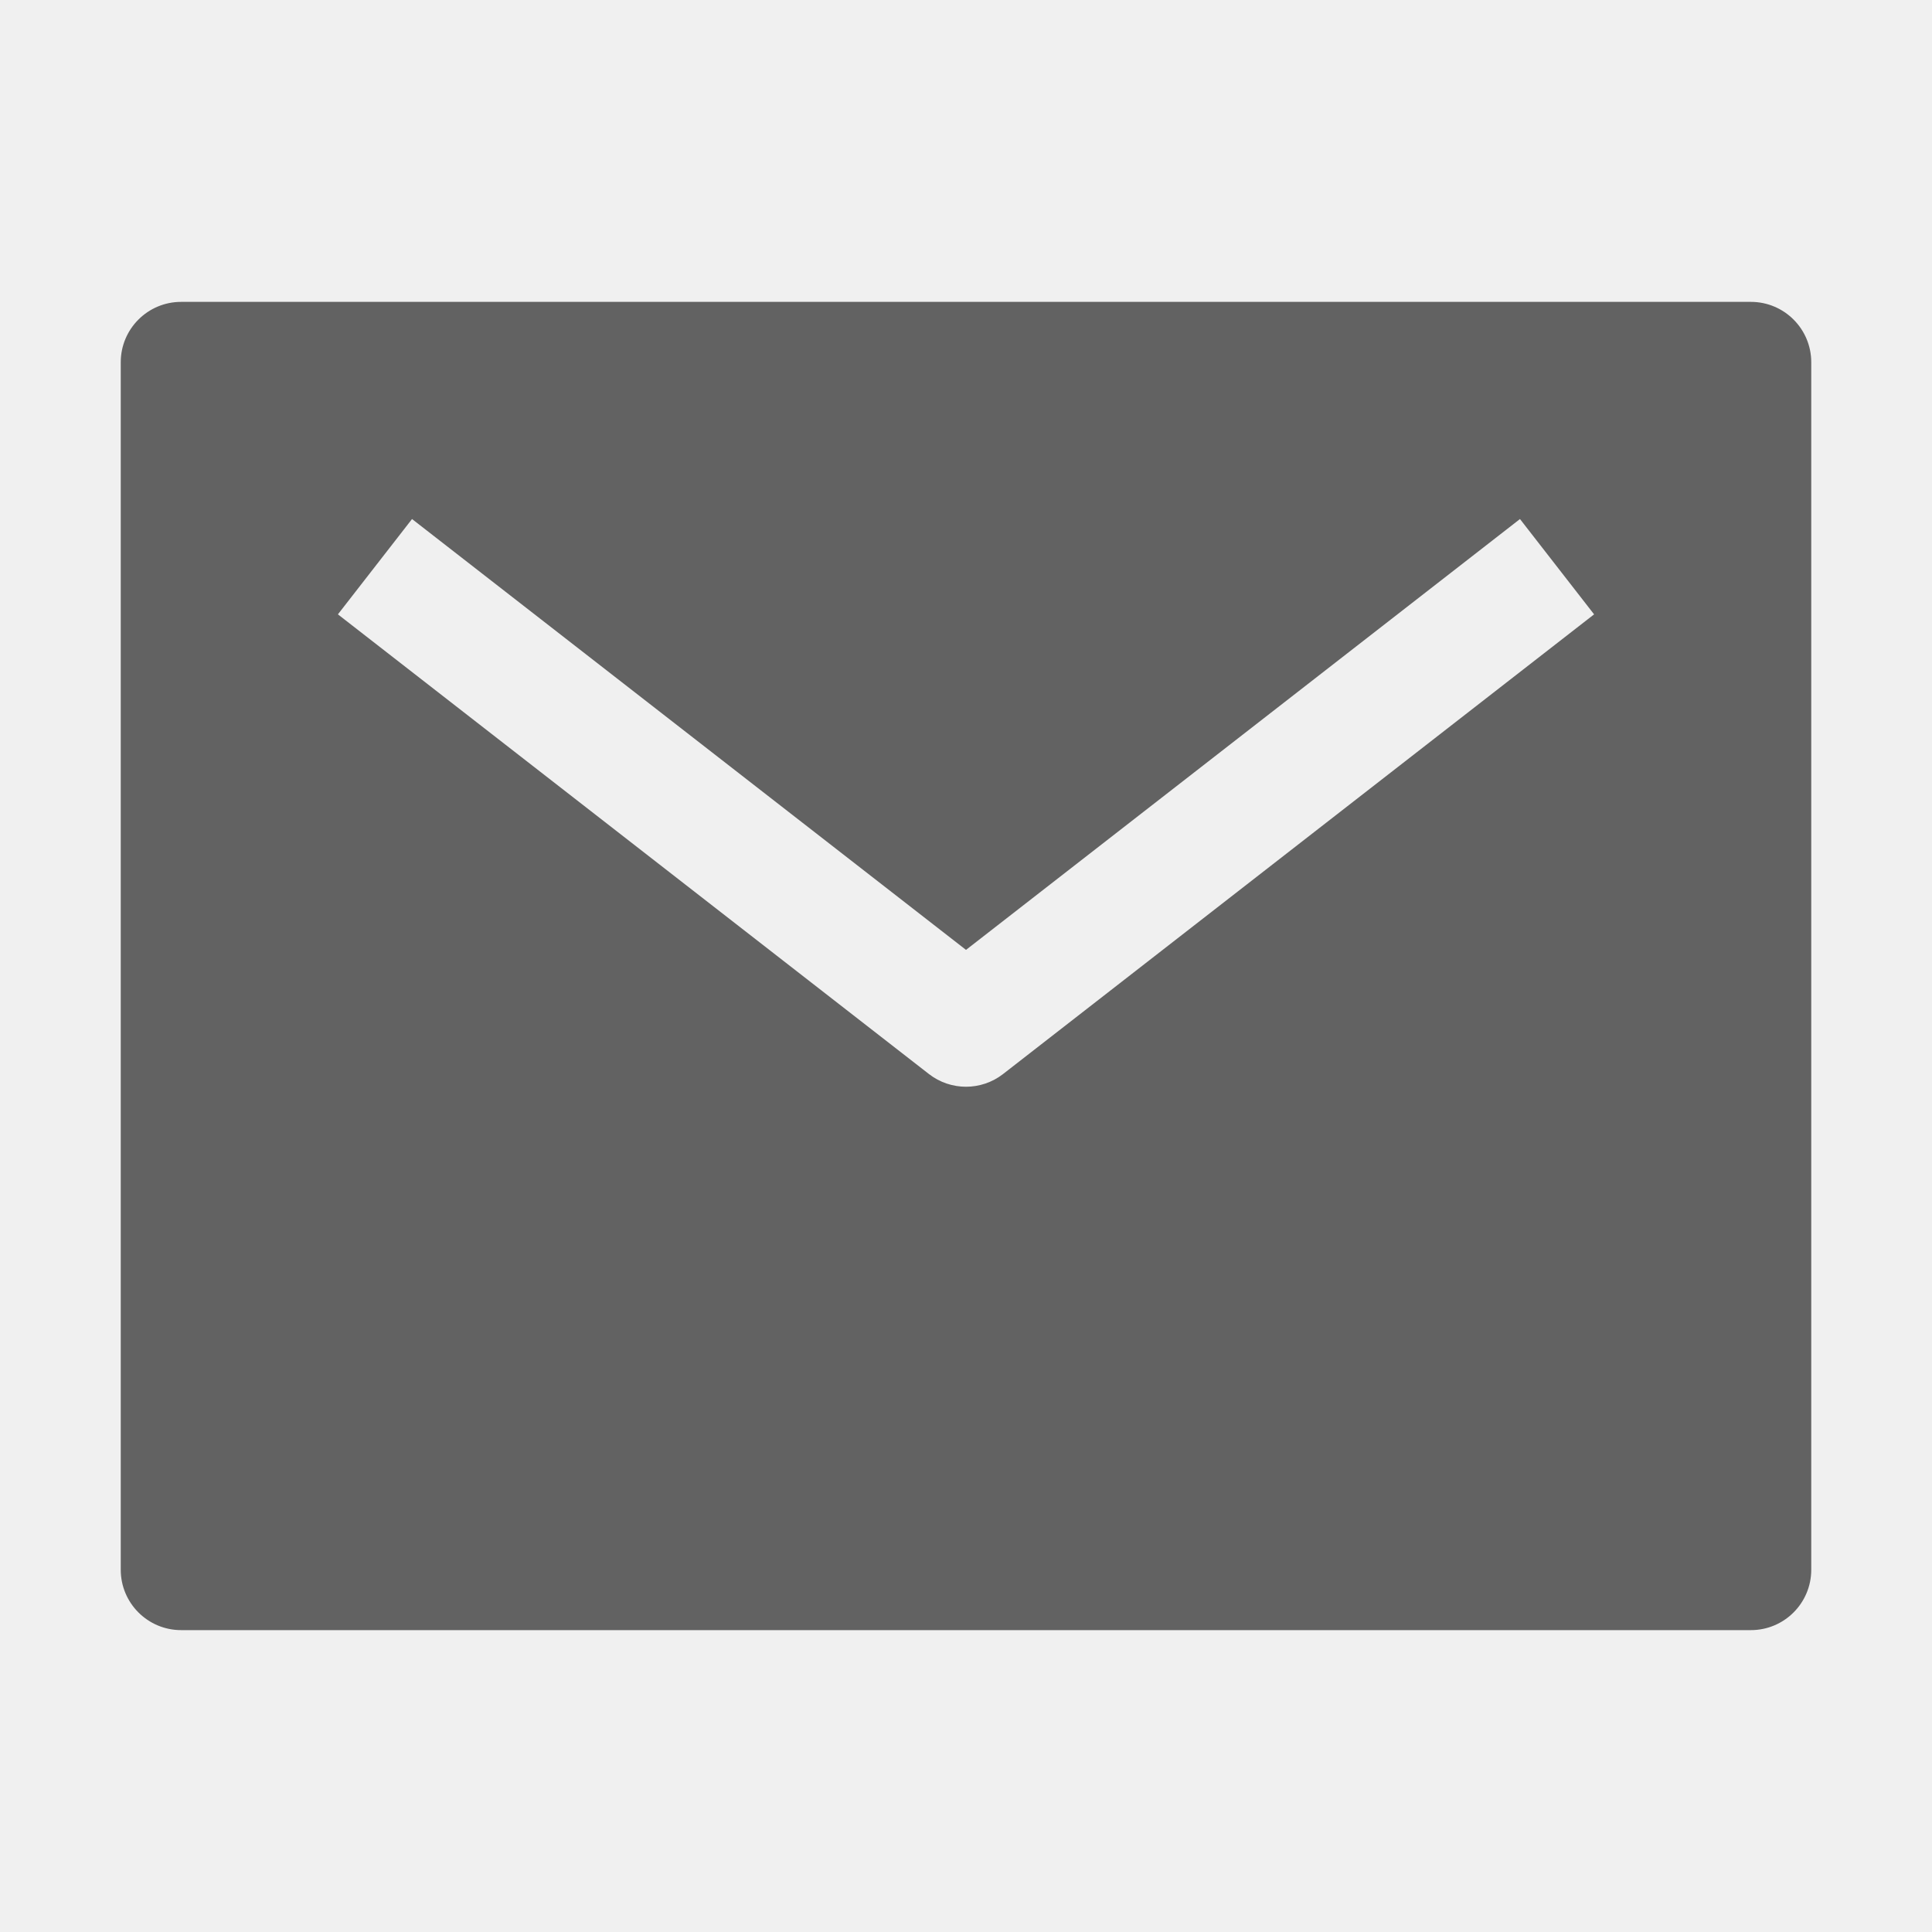
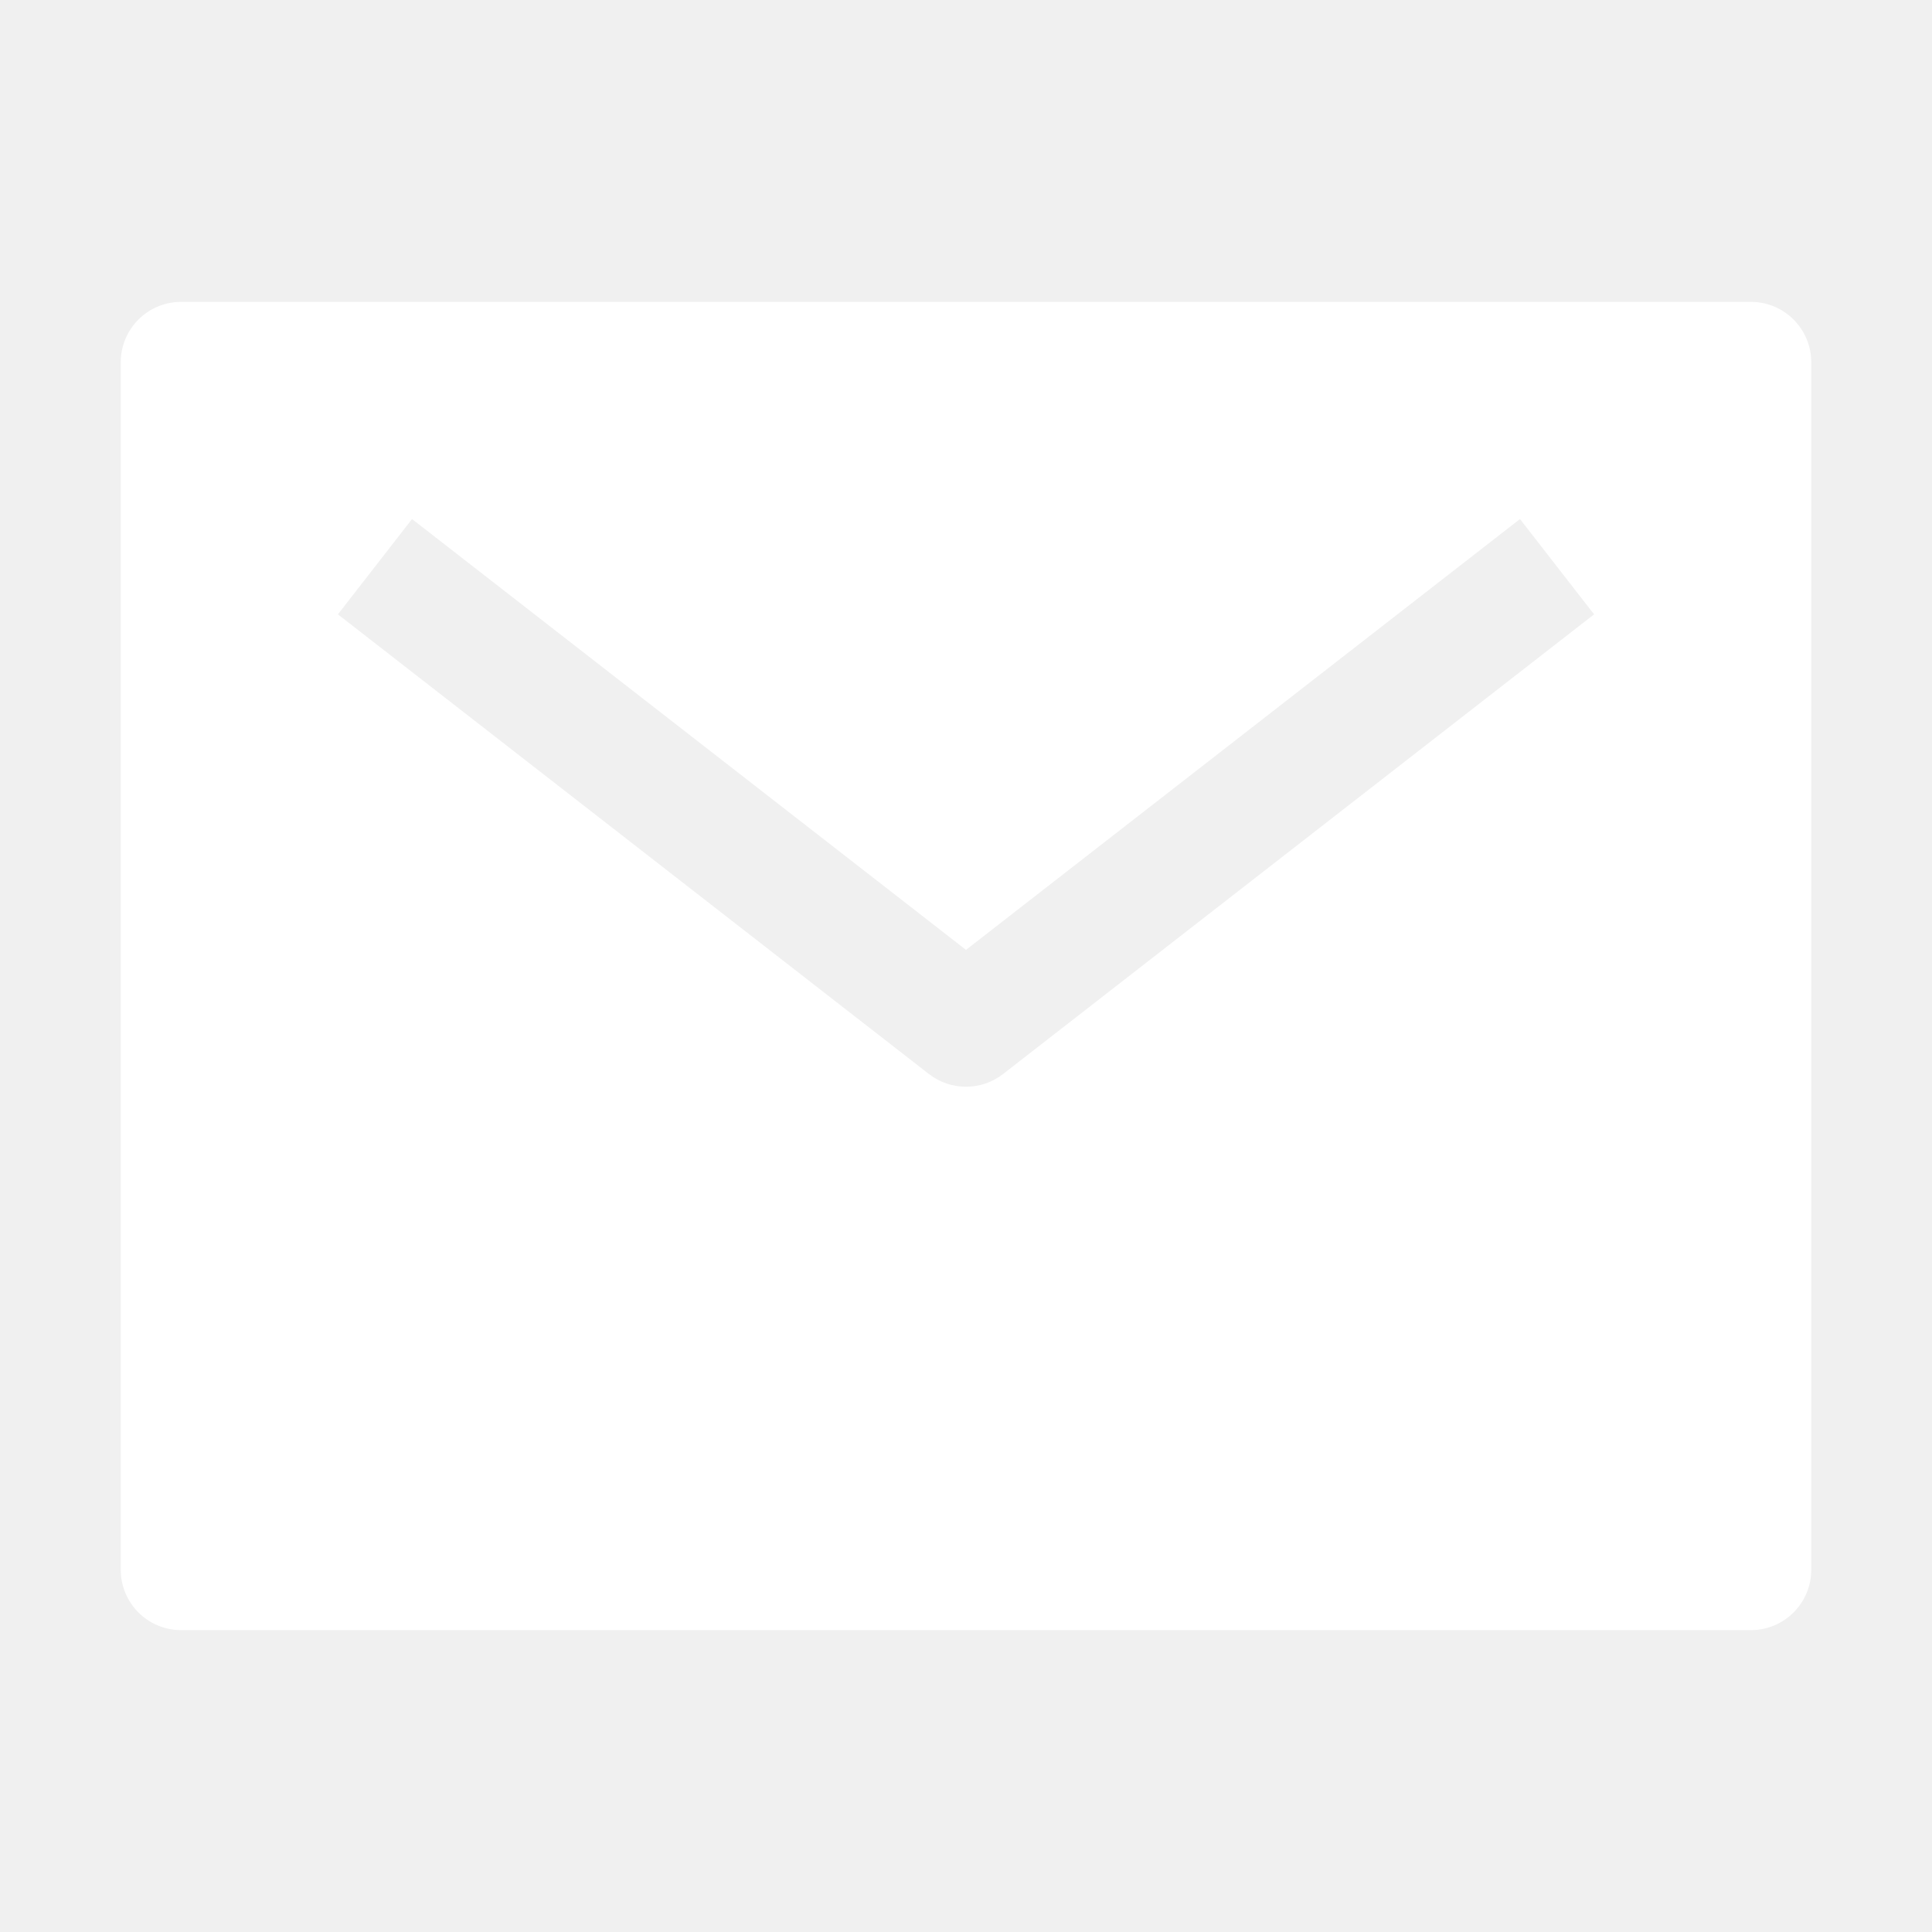
- <svg xmlns="http://www.w3.org/2000/svg" width="512" height="512" preserveAspectRatio="xMidYMid meet" viewBox="0 0 512 512" style="-ms-transform: rotate(360deg); -webkit-transform: rotate(360deg); transform: rotate(360deg);">
-   <path d="M464 80H48a16 16 0 0 0-16 16v320a16 16 0 0 0 16 16h416a16 16 0 0 0 16-16V96a16 16 0 0 0-16-16zM265.82 284.63a16 16 0 0 1-19.64 0L89.55 162.81l19.64-25.26L256 251.73l146.81-114.18l19.64 25.26z" fill="#626262" />
+ <svg xmlns="http://www.w3.org/2000/svg" height="5em" preserveAspectRatio="xMidYMid meet" viewBox="0 0 512 512" style="-ms-transform: rotate(360deg); -webkit-transform: rotate(360deg); transform: rotate(360deg);">
+   <path d="M464 80H48a16 16 0 0 0-16 16v320a16 16 0 0 0 16 16h416a16 16 0 0 0 16-16V96a16 16 0 0 0-16-16zM265.82 284.63a16 16 0 0 1-19.64 0L89.55 162.81l19.64-25.26L256 251.73l146.81-114.18l19.64 25.26z" fill="#fff" />
  <rect x="0" y="0" width="512" height="512" fill="rgba(0, 0, 0, 0)" />
</svg>
